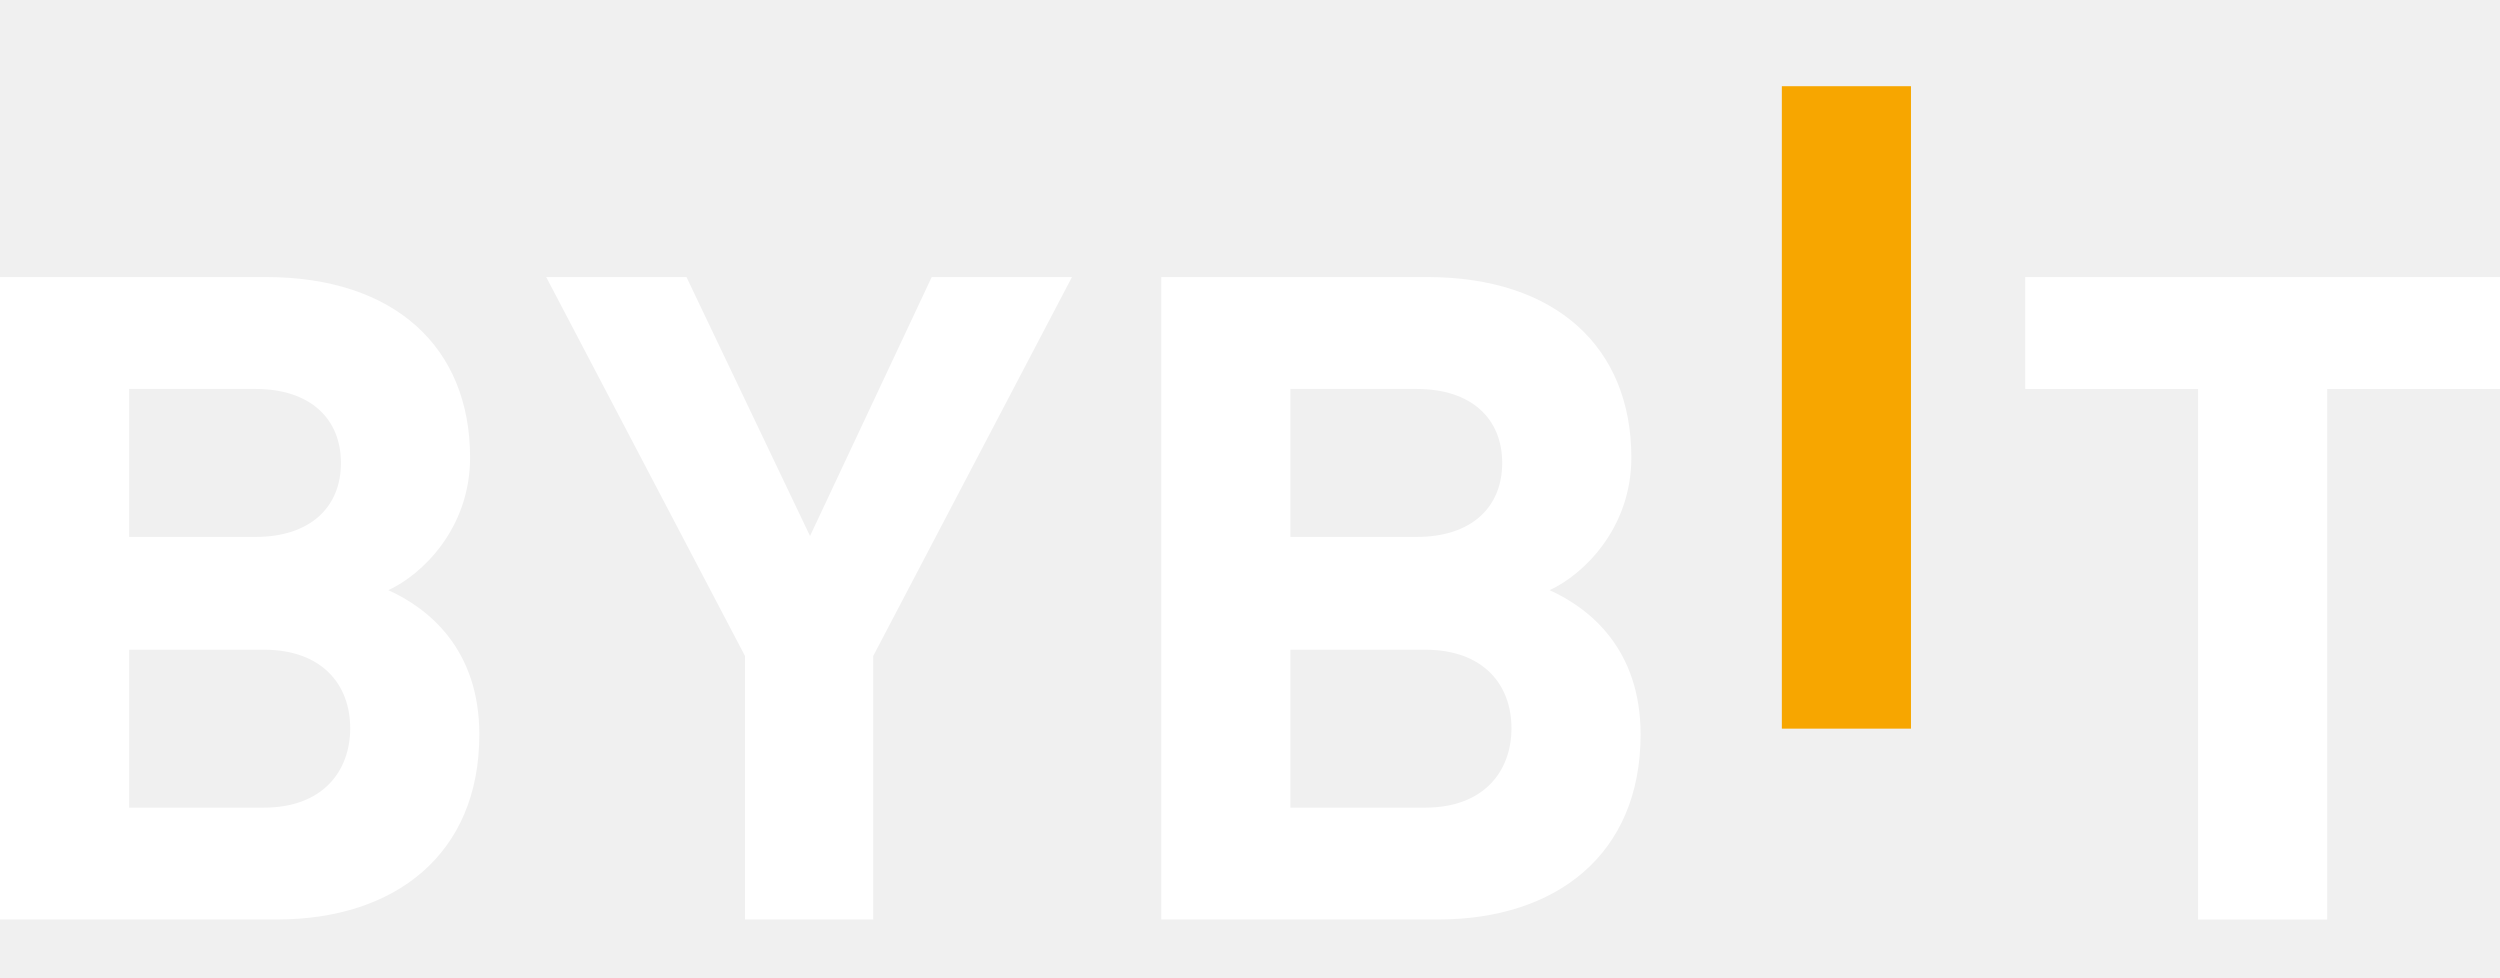
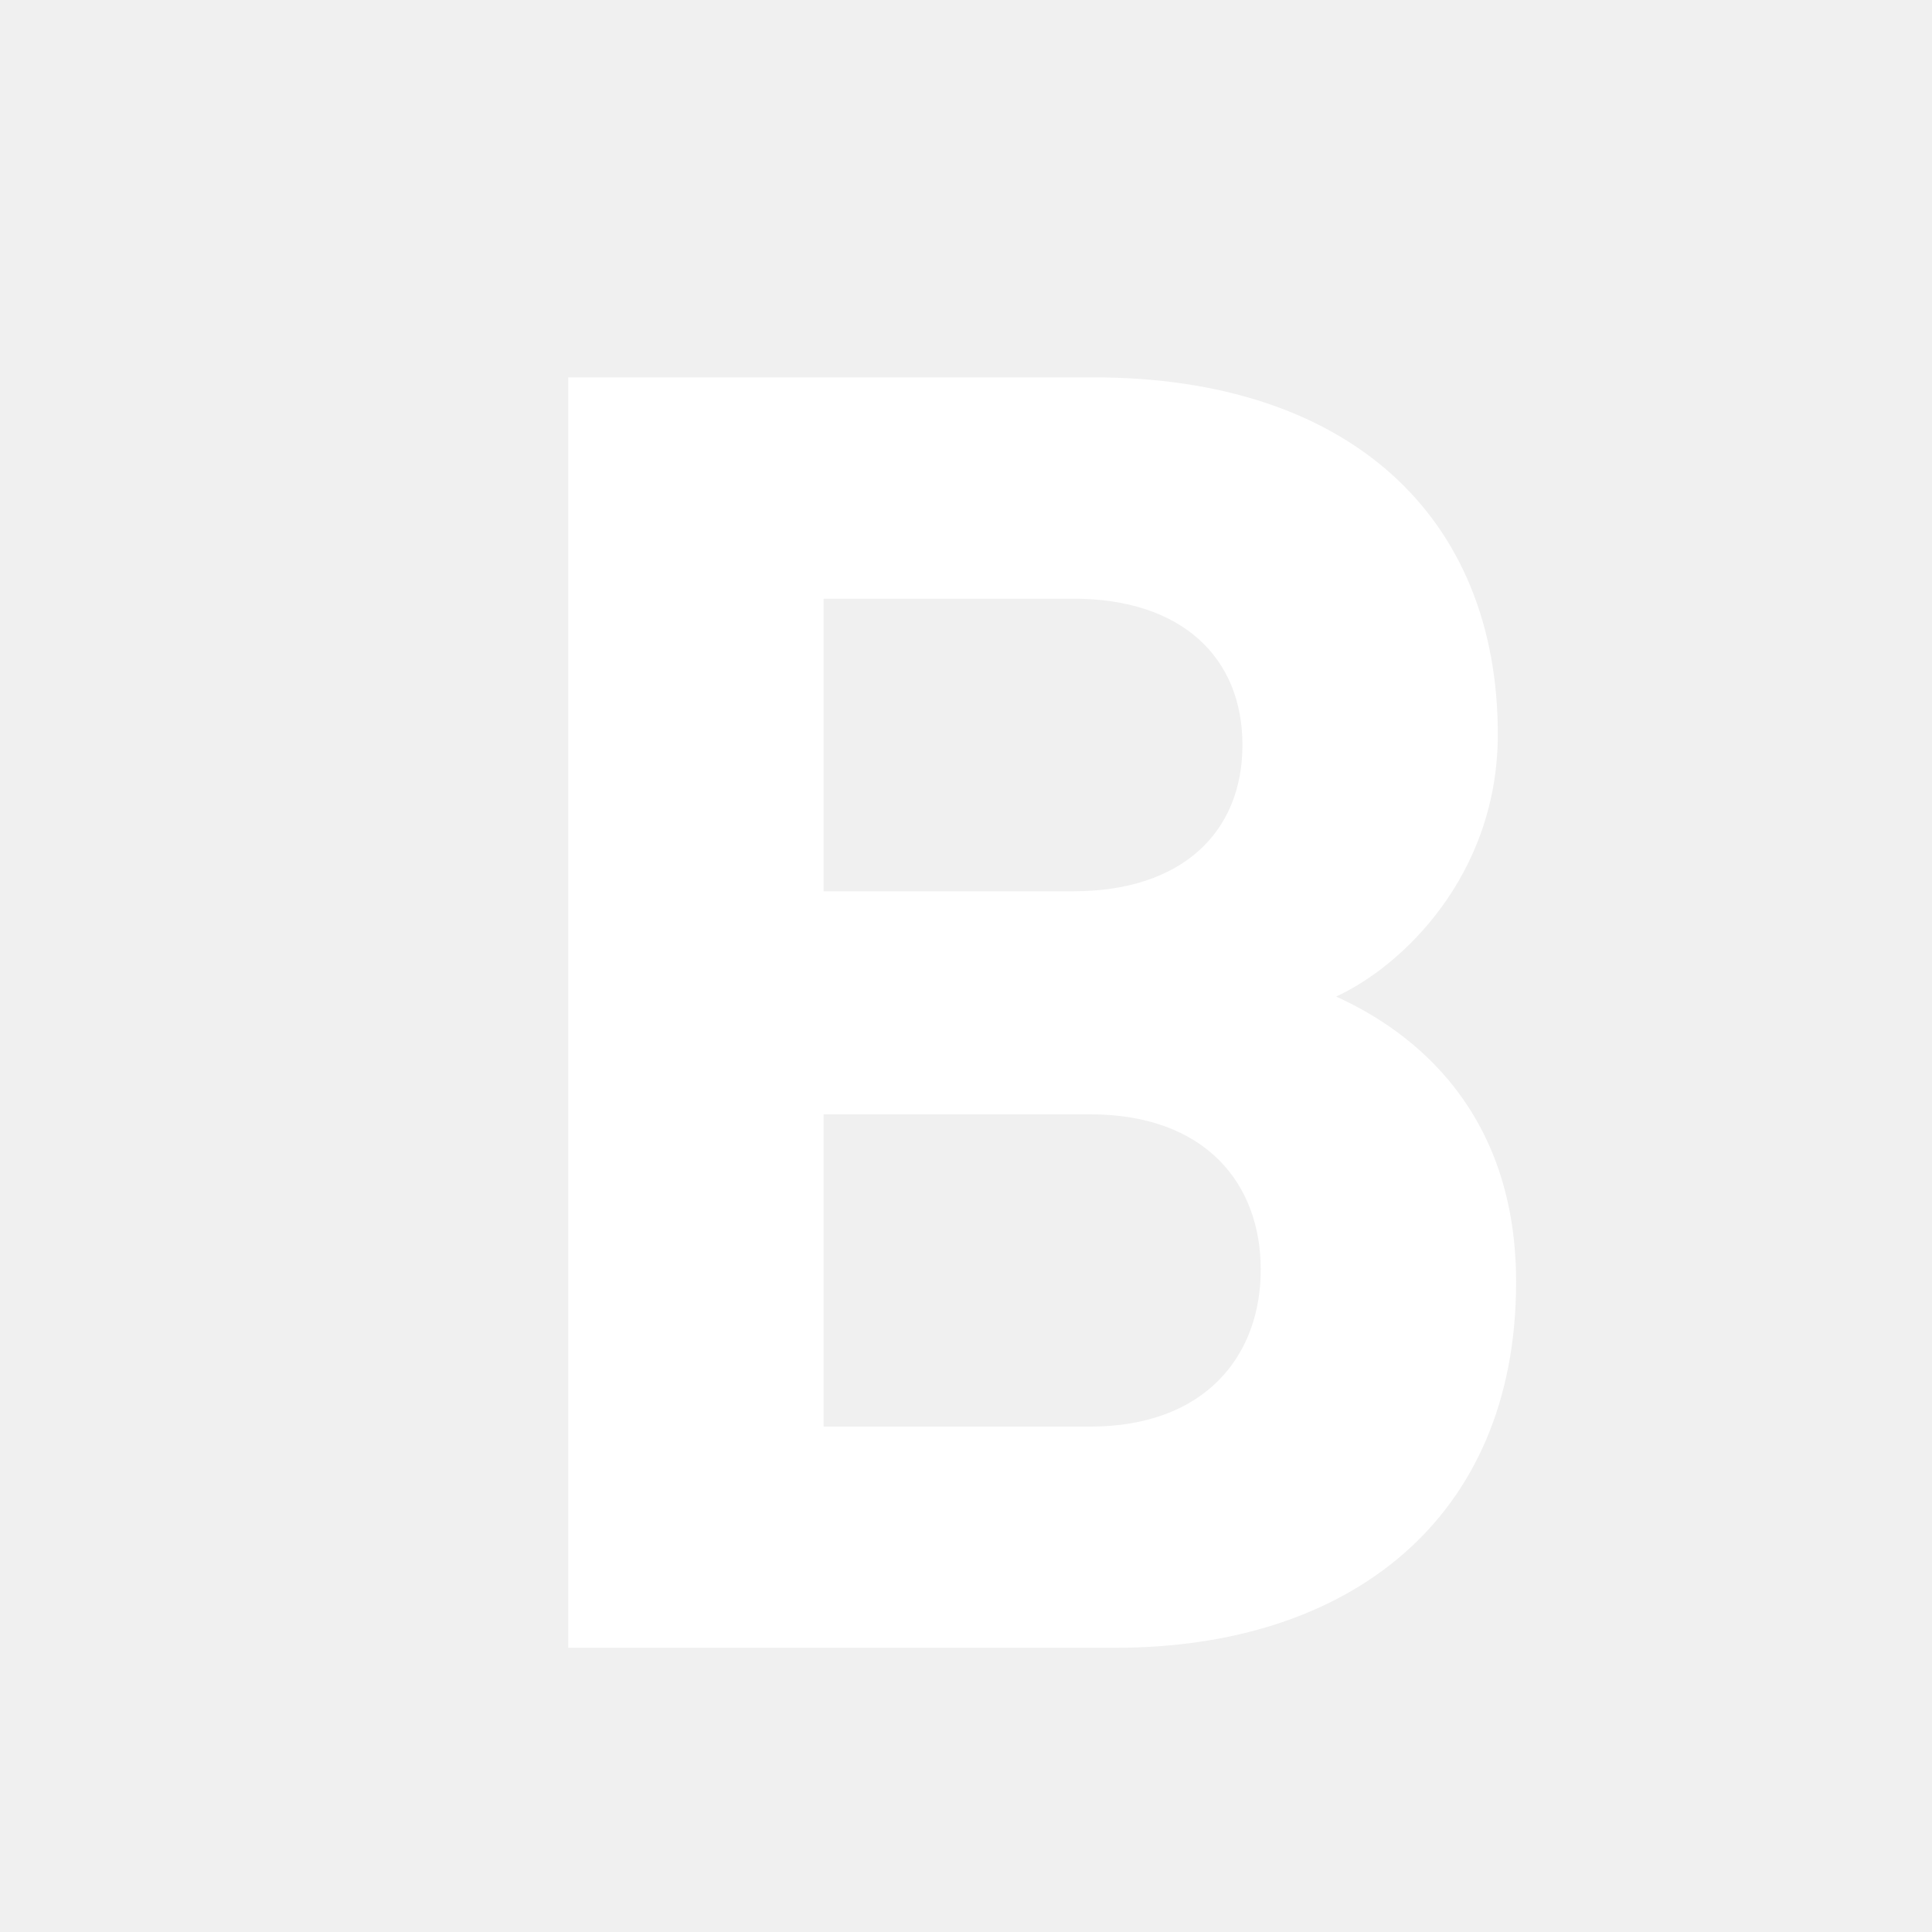
- <svg xmlns="http://www.w3.org/2000/svg" width="87" height="34" viewBox="0 0 87 34" fill="none">
-   <path d="M62.008 25.357V3H66.502V25.357H62.008Z" fill="#F7A600" />
-   <path d="M9.634 31.998H0V9.641H9.247C13.741 9.641 16.359 12.09 16.359 15.921C16.359 18.401 14.677 20.004 13.513 20.538C14.903 21.165 16.681 22.578 16.681 25.562C16.681 29.737 13.741 31.998 9.634 31.998ZM8.891 13.536H4.494V18.685H8.891C10.798 18.685 11.865 17.649 11.865 16.11C11.865 14.572 10.798 13.536 8.891 13.536ZM9.182 22.61H4.494V28.106H9.182C11.219 28.106 12.187 26.85 12.187 25.342C12.187 23.835 11.217 22.61 9.182 22.61Z" fill="white" />
-   <path d="M30.388 22.829V31.998H25.926V22.829L19.007 9.641H23.889L28.189 18.653L32.424 9.641H37.305L30.388 22.829Z" fill="white" />
-   <path d="M50.046 31.998H40.412V9.641H49.658C54.152 9.641 56.771 12.09 56.771 15.921C56.771 18.401 55.089 20.004 53.925 20.538C55.314 21.165 57.093 22.578 57.093 25.562C57.093 29.737 54.152 31.998 50.046 31.998ZM49.303 13.536H44.906V18.685H49.303C51.21 18.685 52.277 17.649 52.277 16.11C52.277 14.572 51.21 13.536 49.303 13.536ZM49.593 22.61H44.906V28.106H49.593C51.63 28.106 52.599 26.85 52.599 25.342C52.599 23.835 51.63 22.61 49.593 22.61Z" fill="white" />
-   <path d="M80.986 13.536V32H76.492V13.536H70.478V9.641H87V13.536H80.986Z" fill="white" />
+ <svg xmlns="http://www.w3.org/2000/svg" width="34" height="34" viewBox="0 0 34 34" fill="none">
+   <g transform="translate(0 -3)">
+     <path d="M19.634 31.998H10V9.641H19.247C23.741 9.641 26.359 12.09 26.359 15.921C26.359 18.401 24.677 20.004 23.513 20.538C24.903 21.165 26.681 22.578 26.681 25.562C26.681 29.737 23.741 31.998 19.634 31.998ZM18.891 13.536H14.494V18.685H18.891C20.798 18.685 21.865 17.649 21.865 16.11C21.865 14.572 20.798 13.536 18.891 13.536ZM19.181 22.61H14.494V28.106H19.181C21.219 28.106 22.187 26.85 22.187 25.342C22.187 23.835 21.219 22.61 19.181 22.61Z" fill="white" />
+   </g>
</svg>
